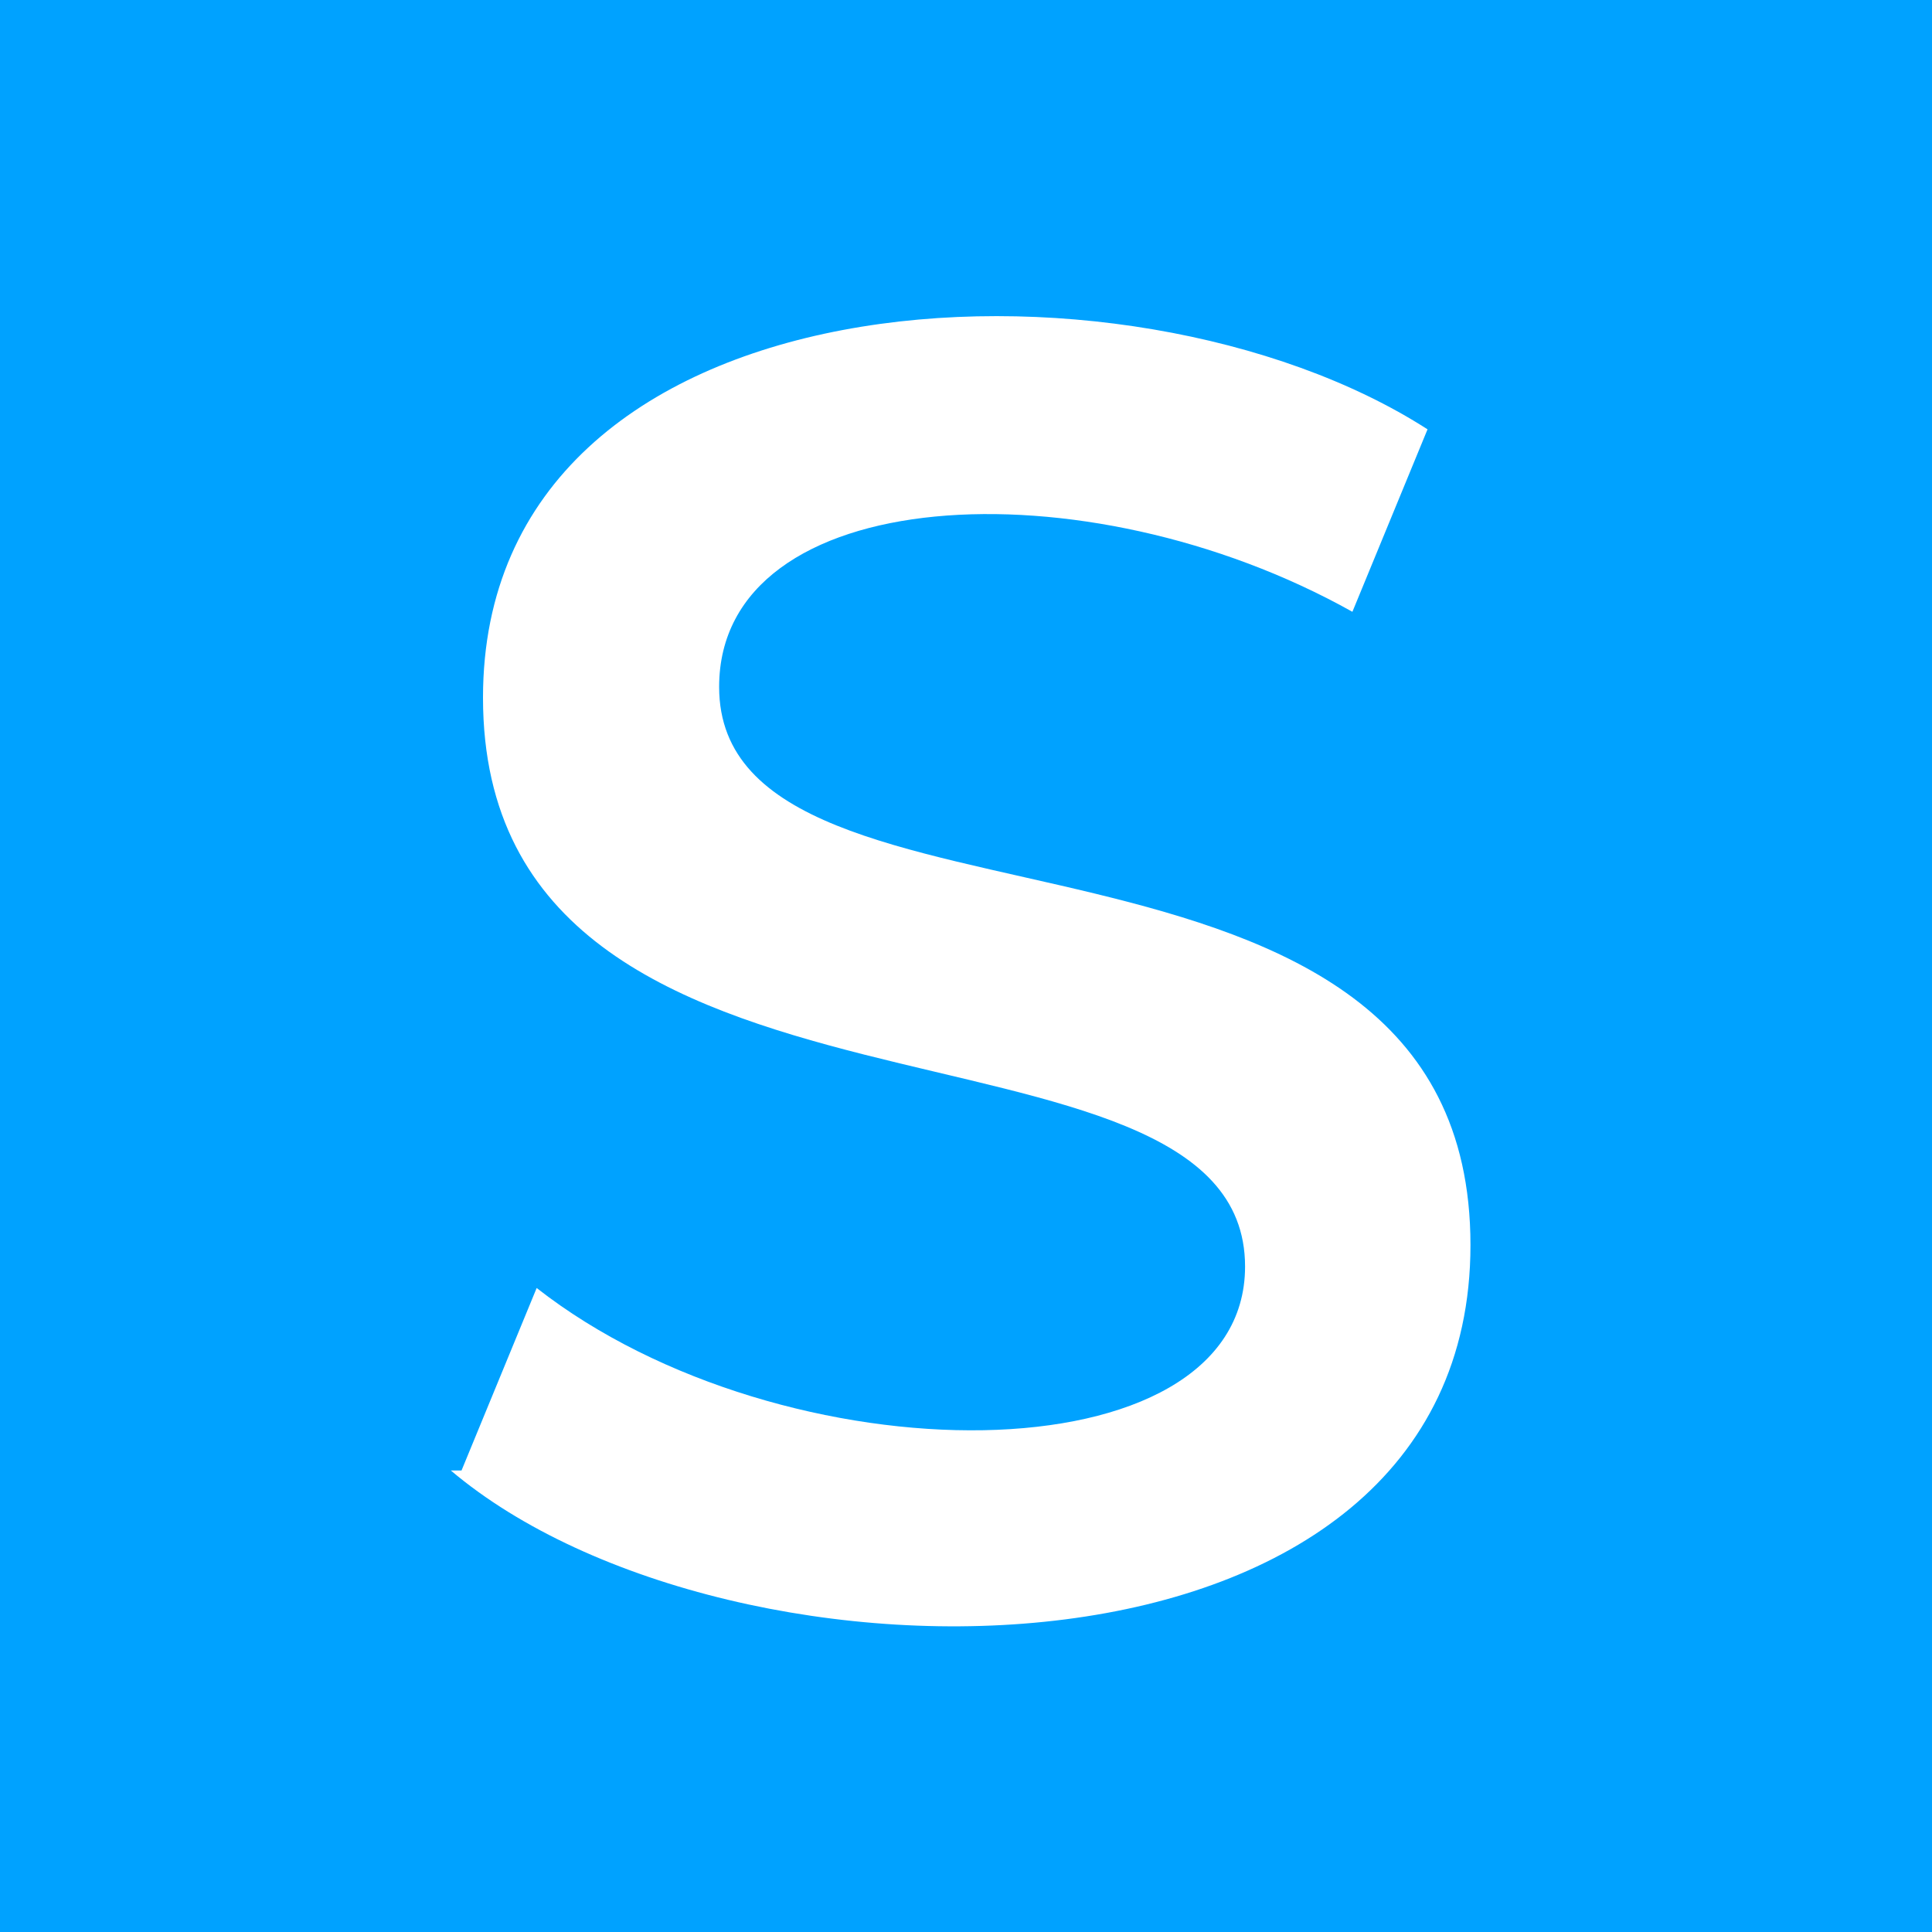
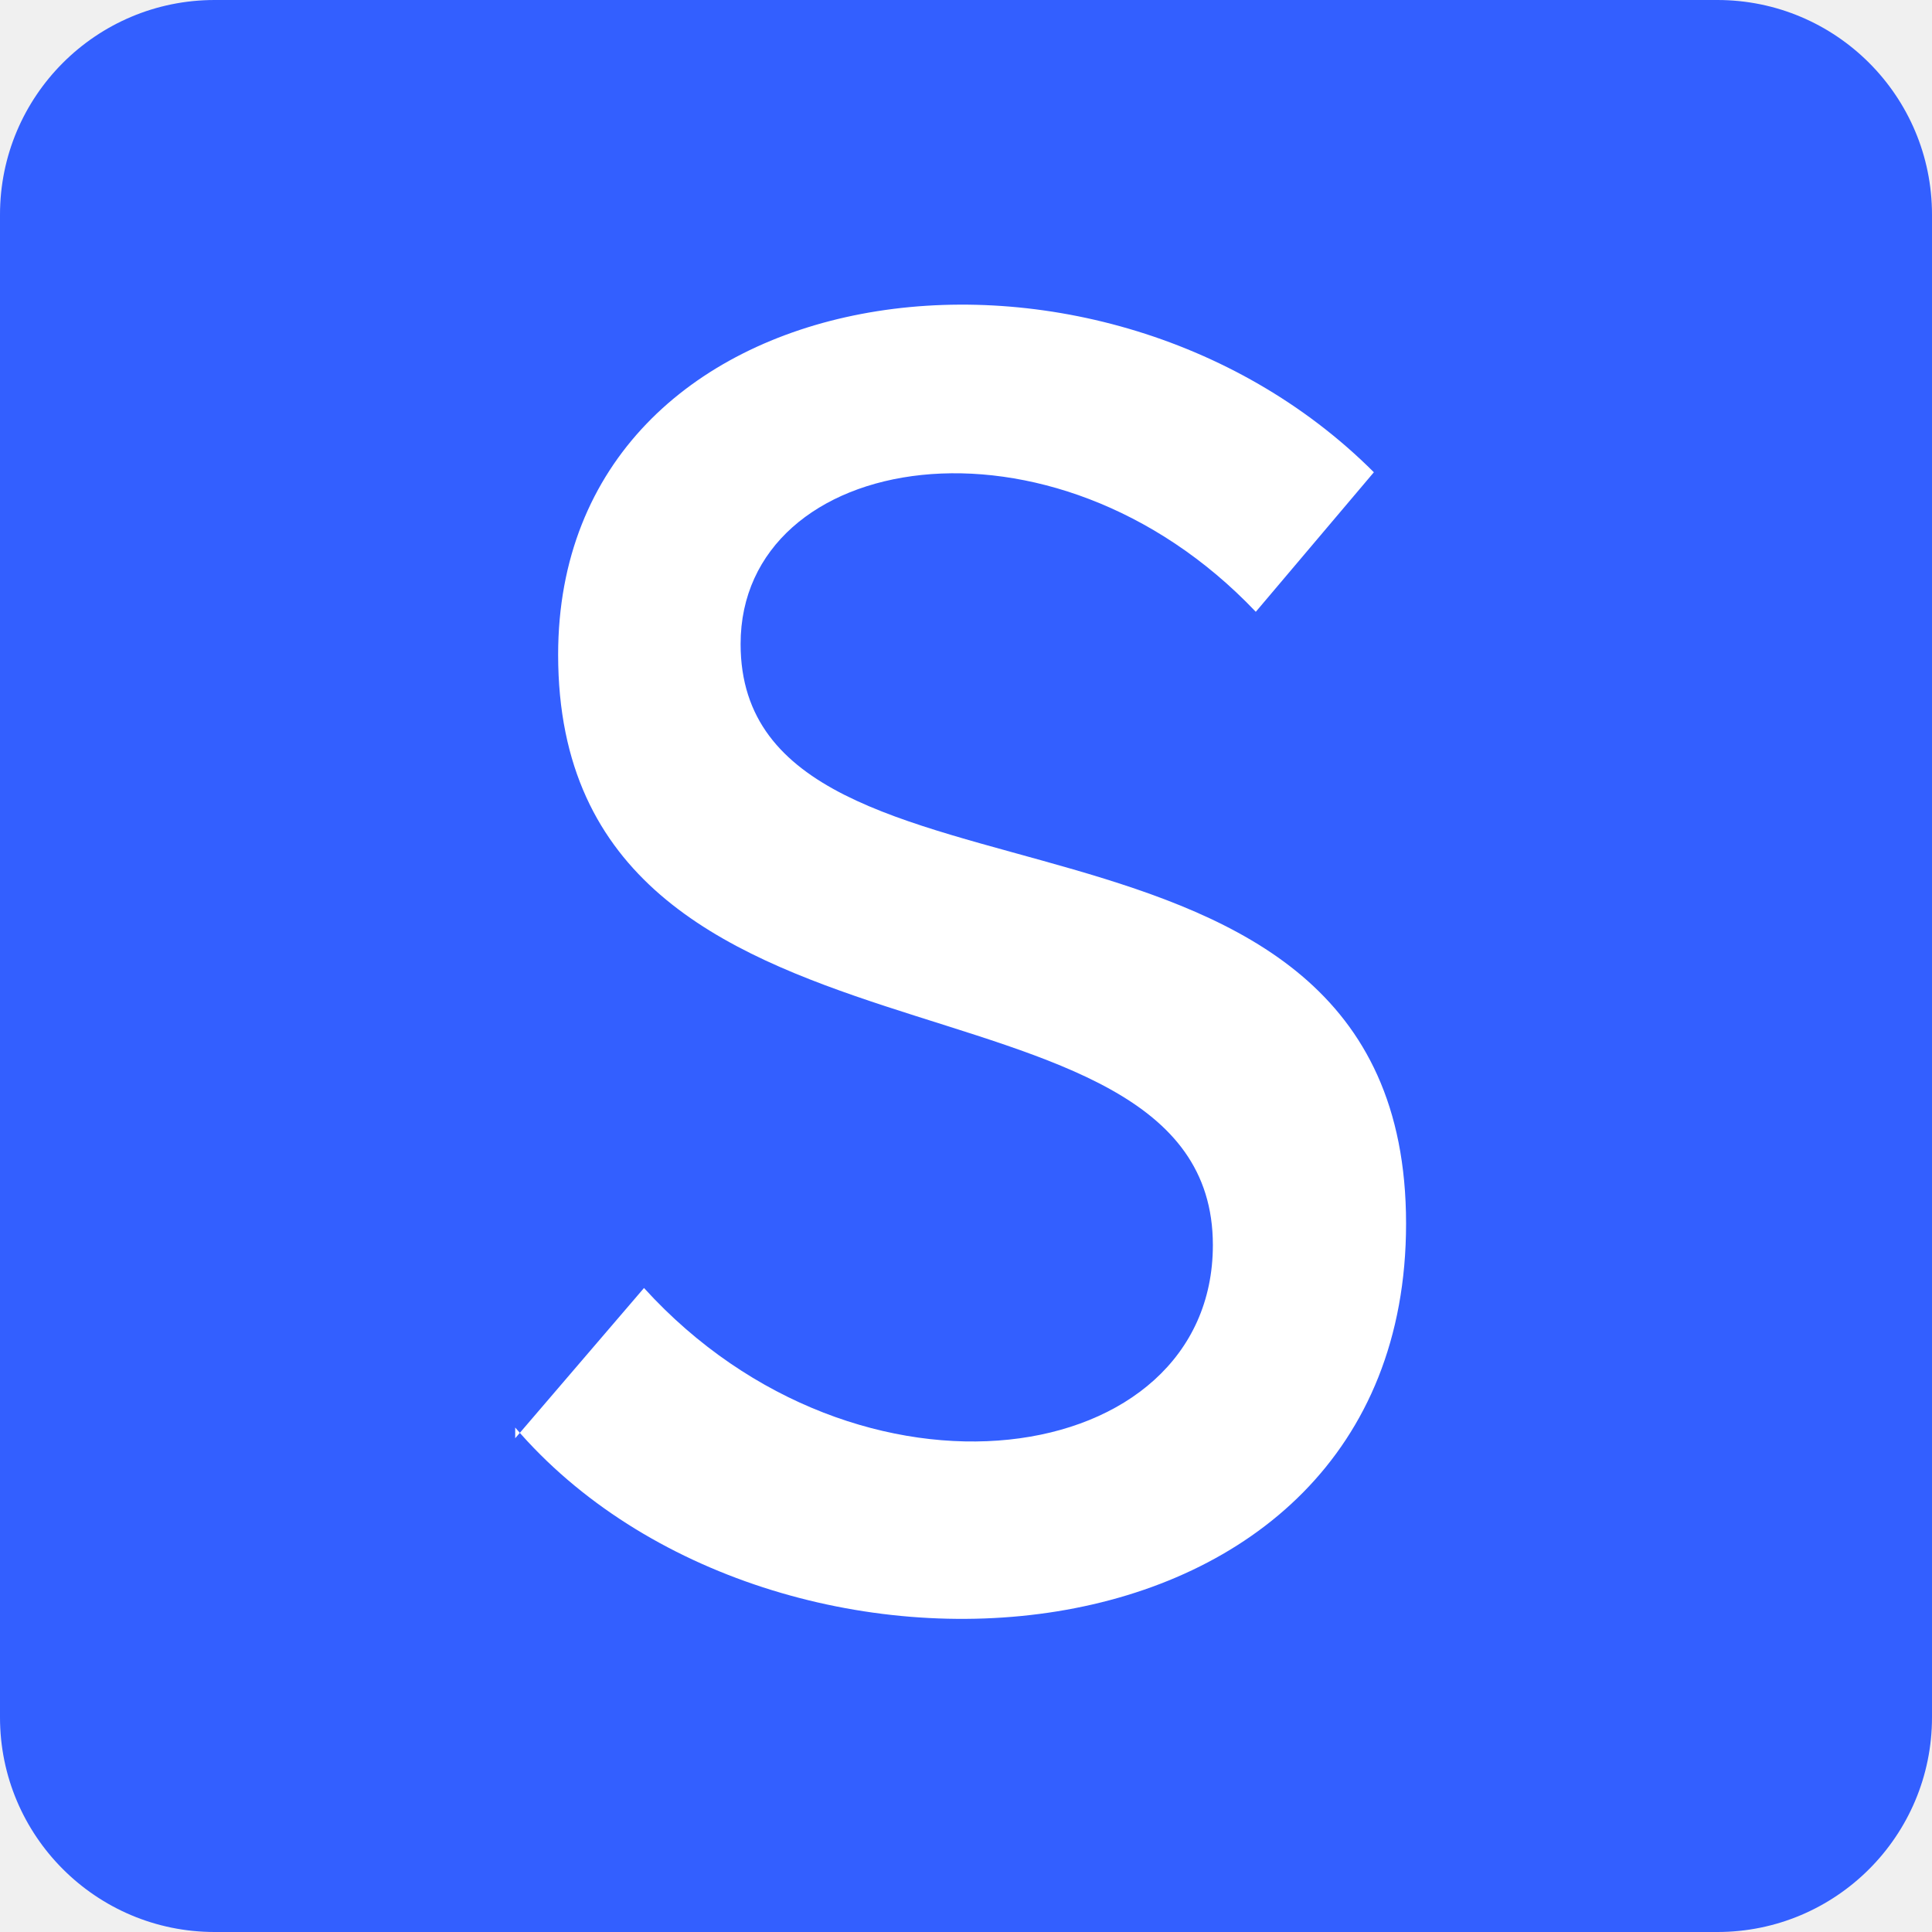
- <svg xmlns="http://www.w3.org/2000/svg" width="18" height="18" fill="#00a2ff">
-   <rect width="100%" height="100%" />
-   <path fill="#fff" d="M4.3 13.7 5 12c2.3 1.8 6.6 1.8 6.6-.2 0-2.6-7.1-.9-7.1-5.3 0-4 6-4.3 8.8-2.5l-.7 1.7c-2.5-1.4-5.9-1.2-5.9.7 0 2.6 7 .8 7 5.2 0 4.3-6.9 4.3-9.5 2.1" />
+ <svg xmlns="http://www.w3.org/2000/svg" width="18" height="18" fill="#fff">
+   <rect width="18" height="18" fill="#335fff" rx="2" />
+   <path d="M4.8 13.4 6 12c2 2.2 5.3 1.7 5.3-.4 0-2.8-6.1-1.3-6.1-5.5 0-3.6 5-4.3 7.6-1.7l-1.1 1.3c-1.9-2-4.8-1.5-4.8.3 0 2.8 6.2 1 6.2 5.4 0 4.3-5.9 4.7-8.3 1.9" />
</svg>
